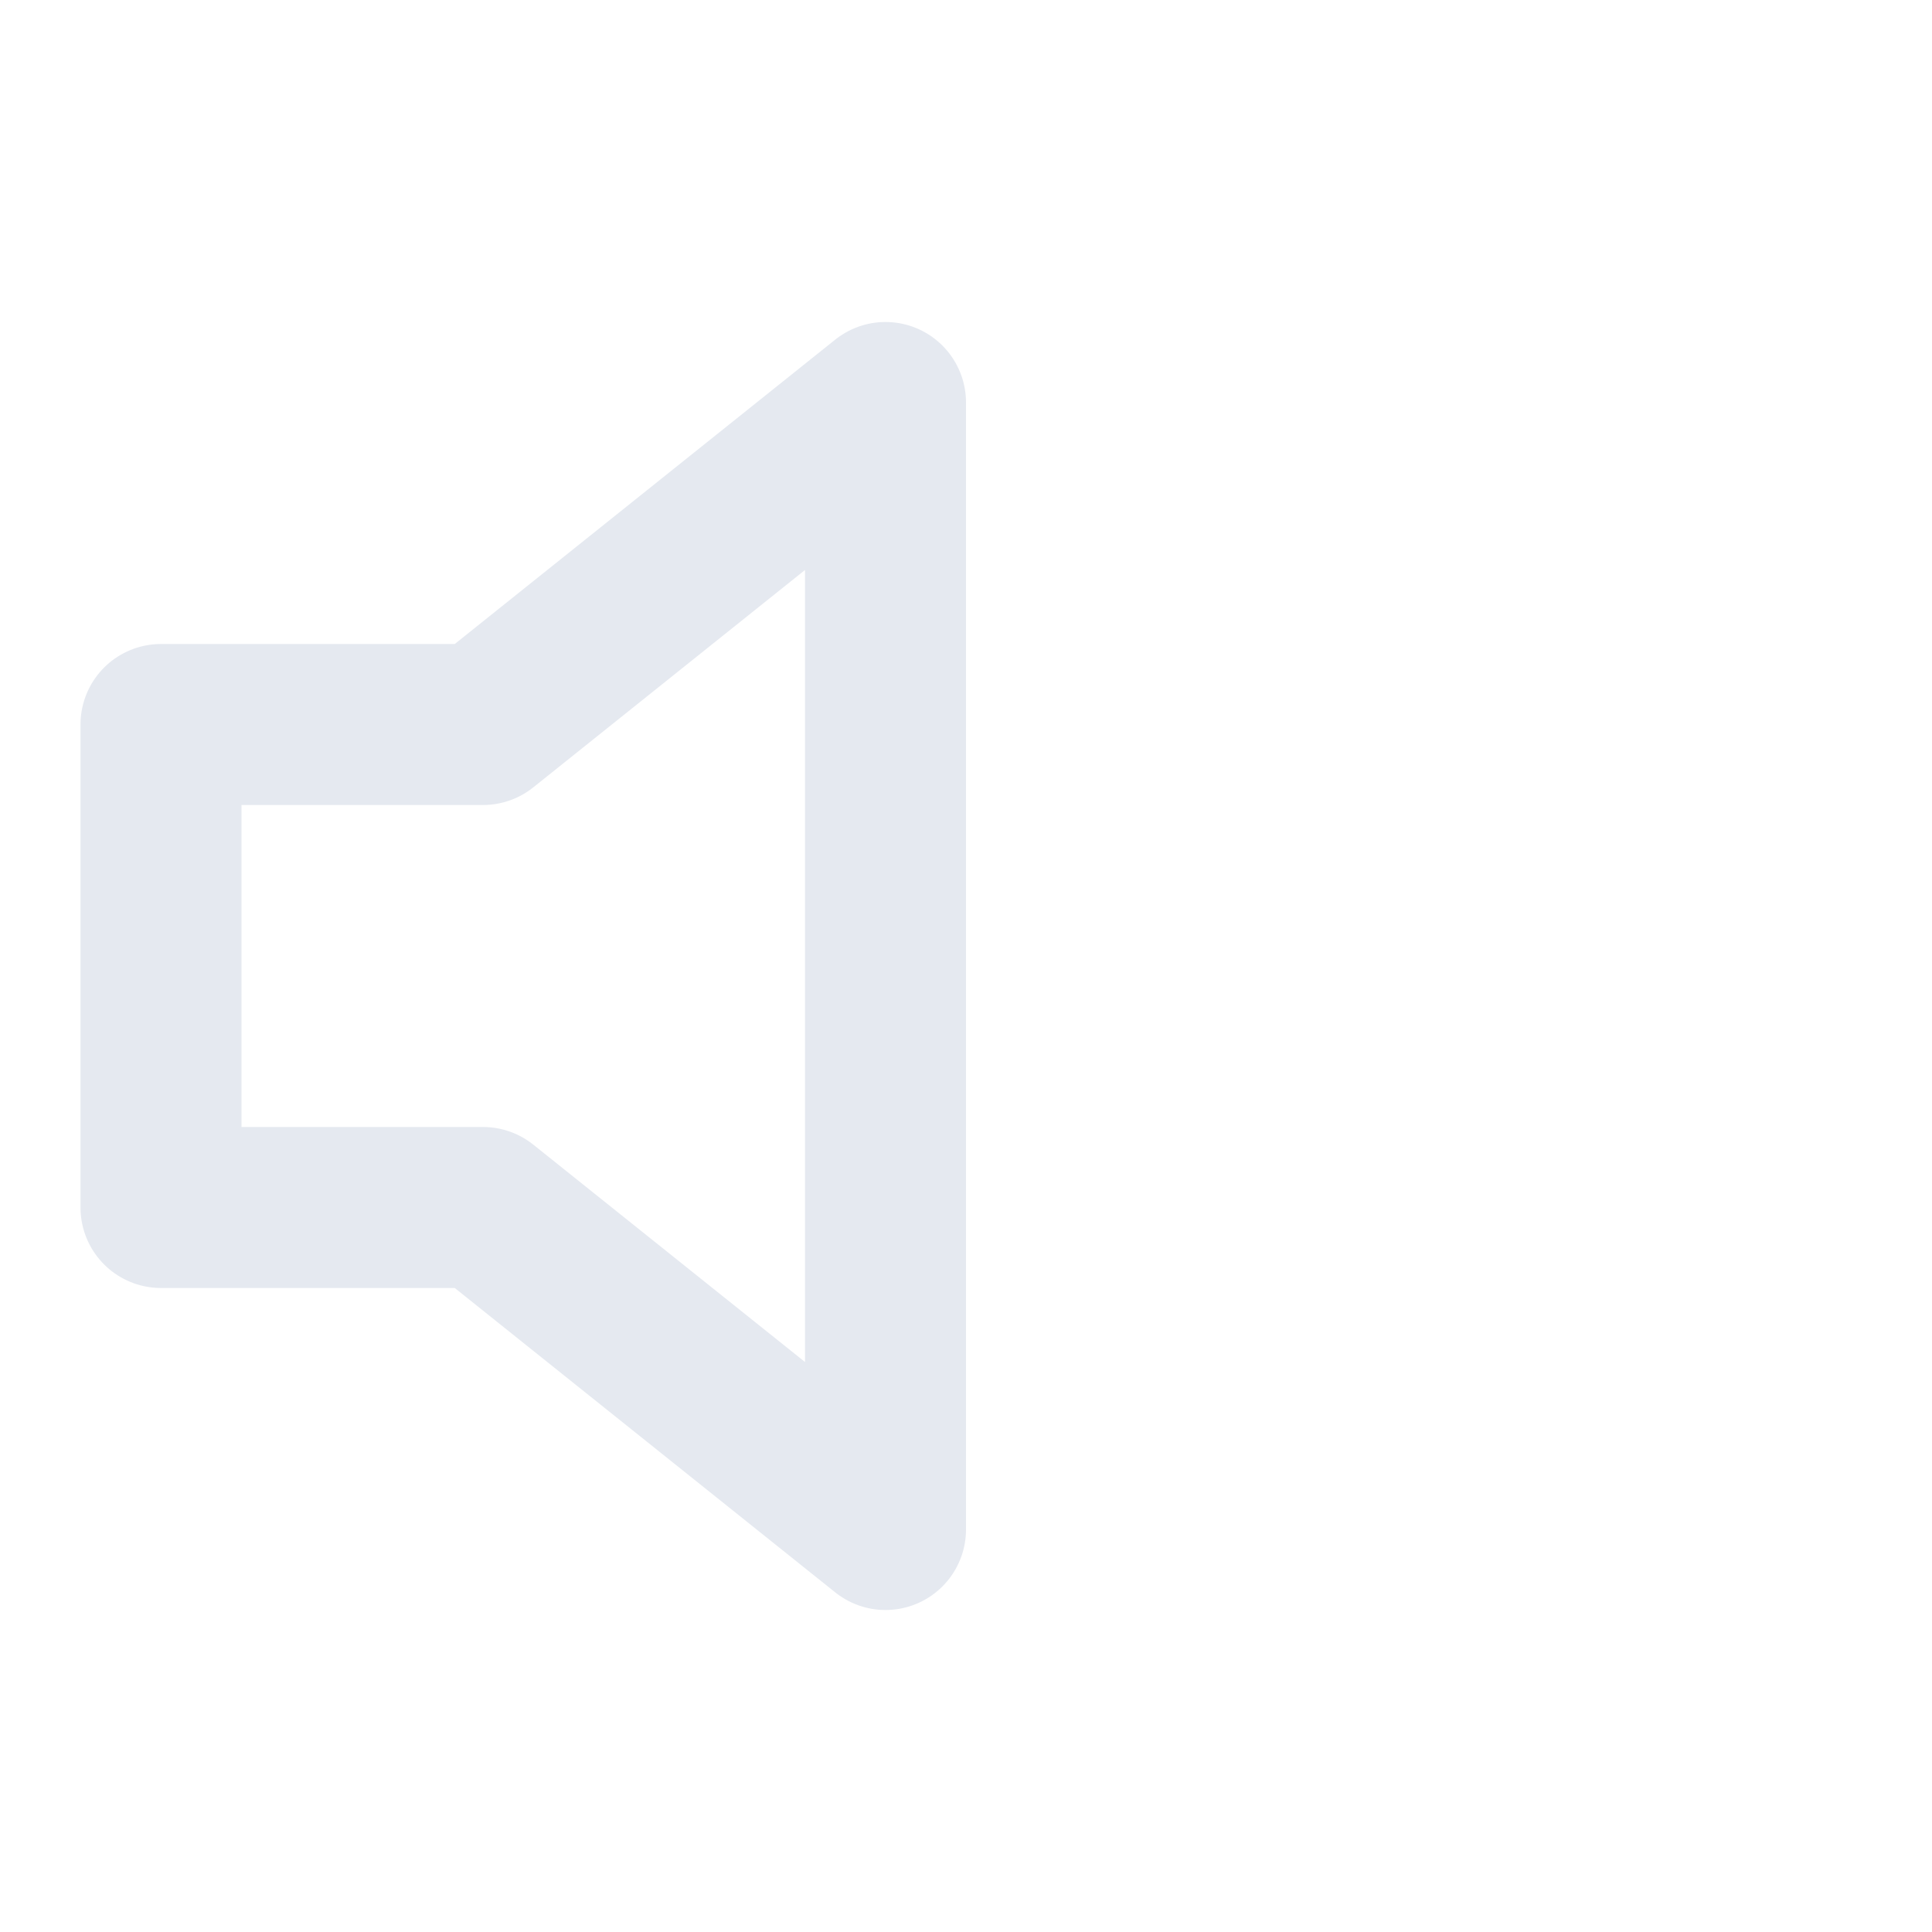
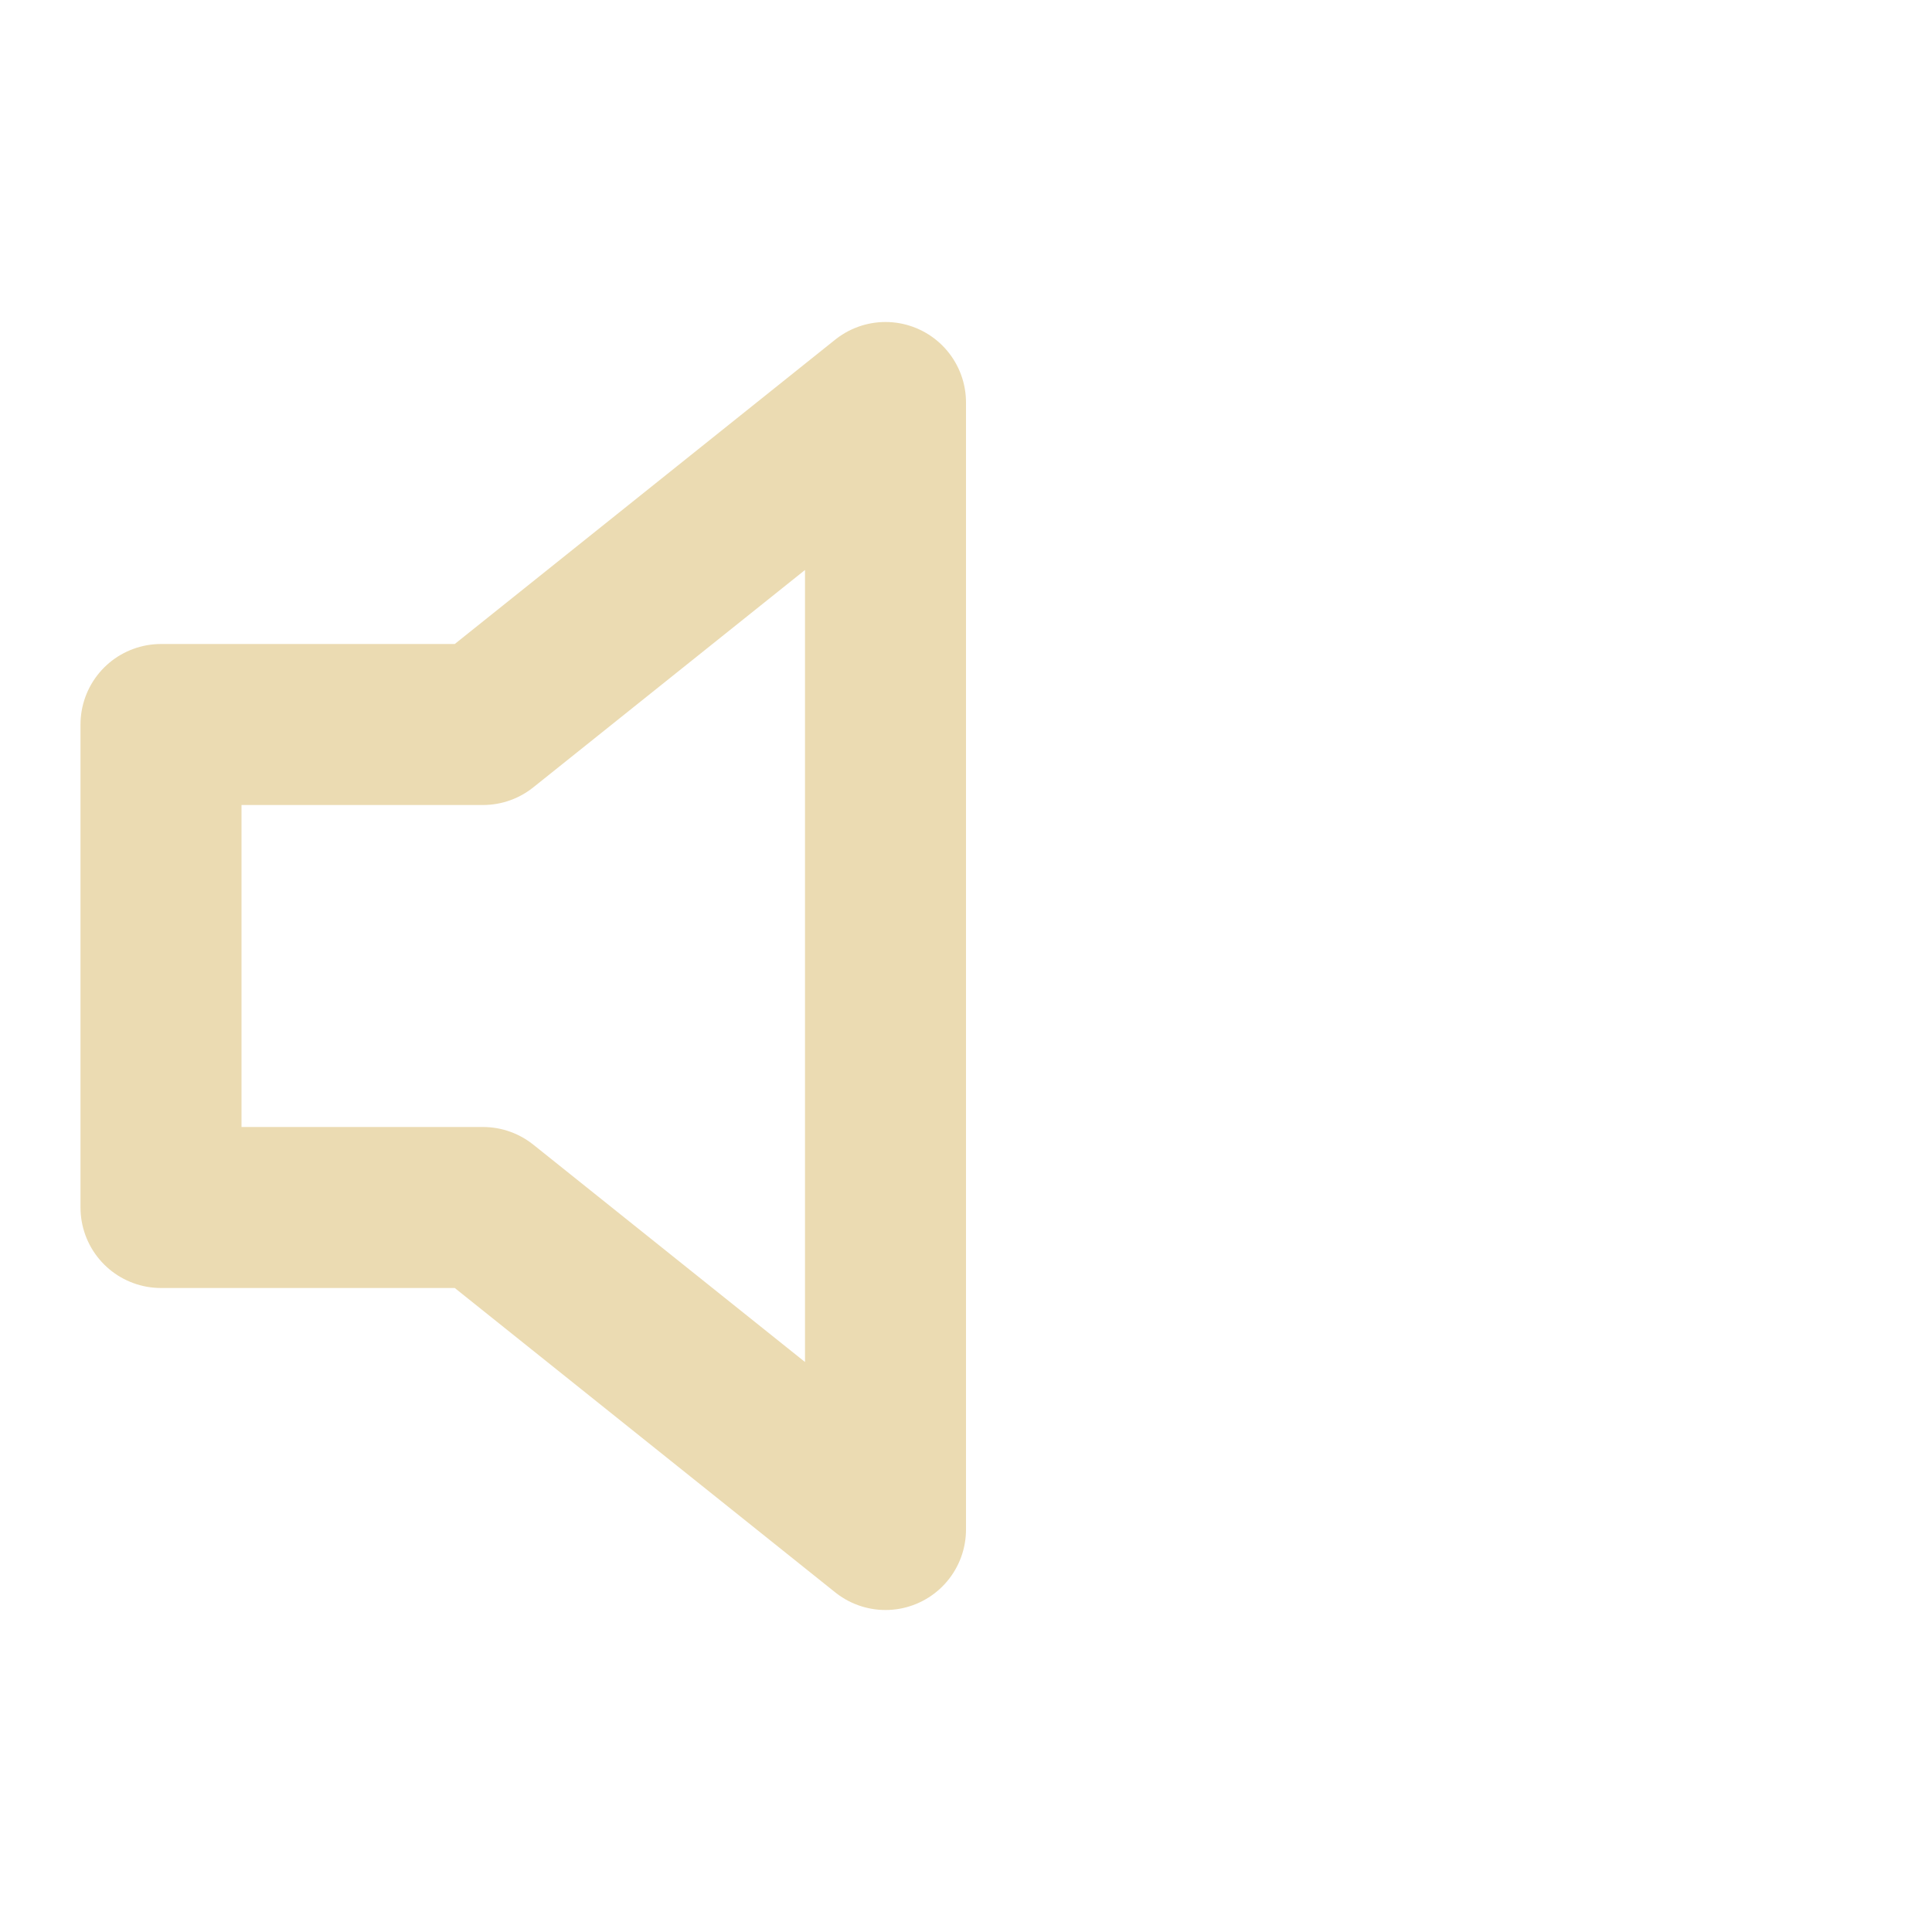
- <svg xmlns="http://www.w3.org/2000/svg" width="60" height="60" viewBox="0 0 24 24" fill="none" stroke="#e5e9f0" stroke-width="2" stroke-linecap="round" stroke-linejoin="round" class="feather feather-volume">
+ <svg xmlns="http://www.w3.org/2000/svg" width="60" height="60" viewBox="0 0 24 24" fill="none" stroke="#EBDBB2" stroke-width="2" stroke-linecap="round" stroke-linejoin="round" class="feather feather-volume">
  <polygon points="11 5 6 9 2 9 2 15 6 15 11 19 11 5" />
</svg>
